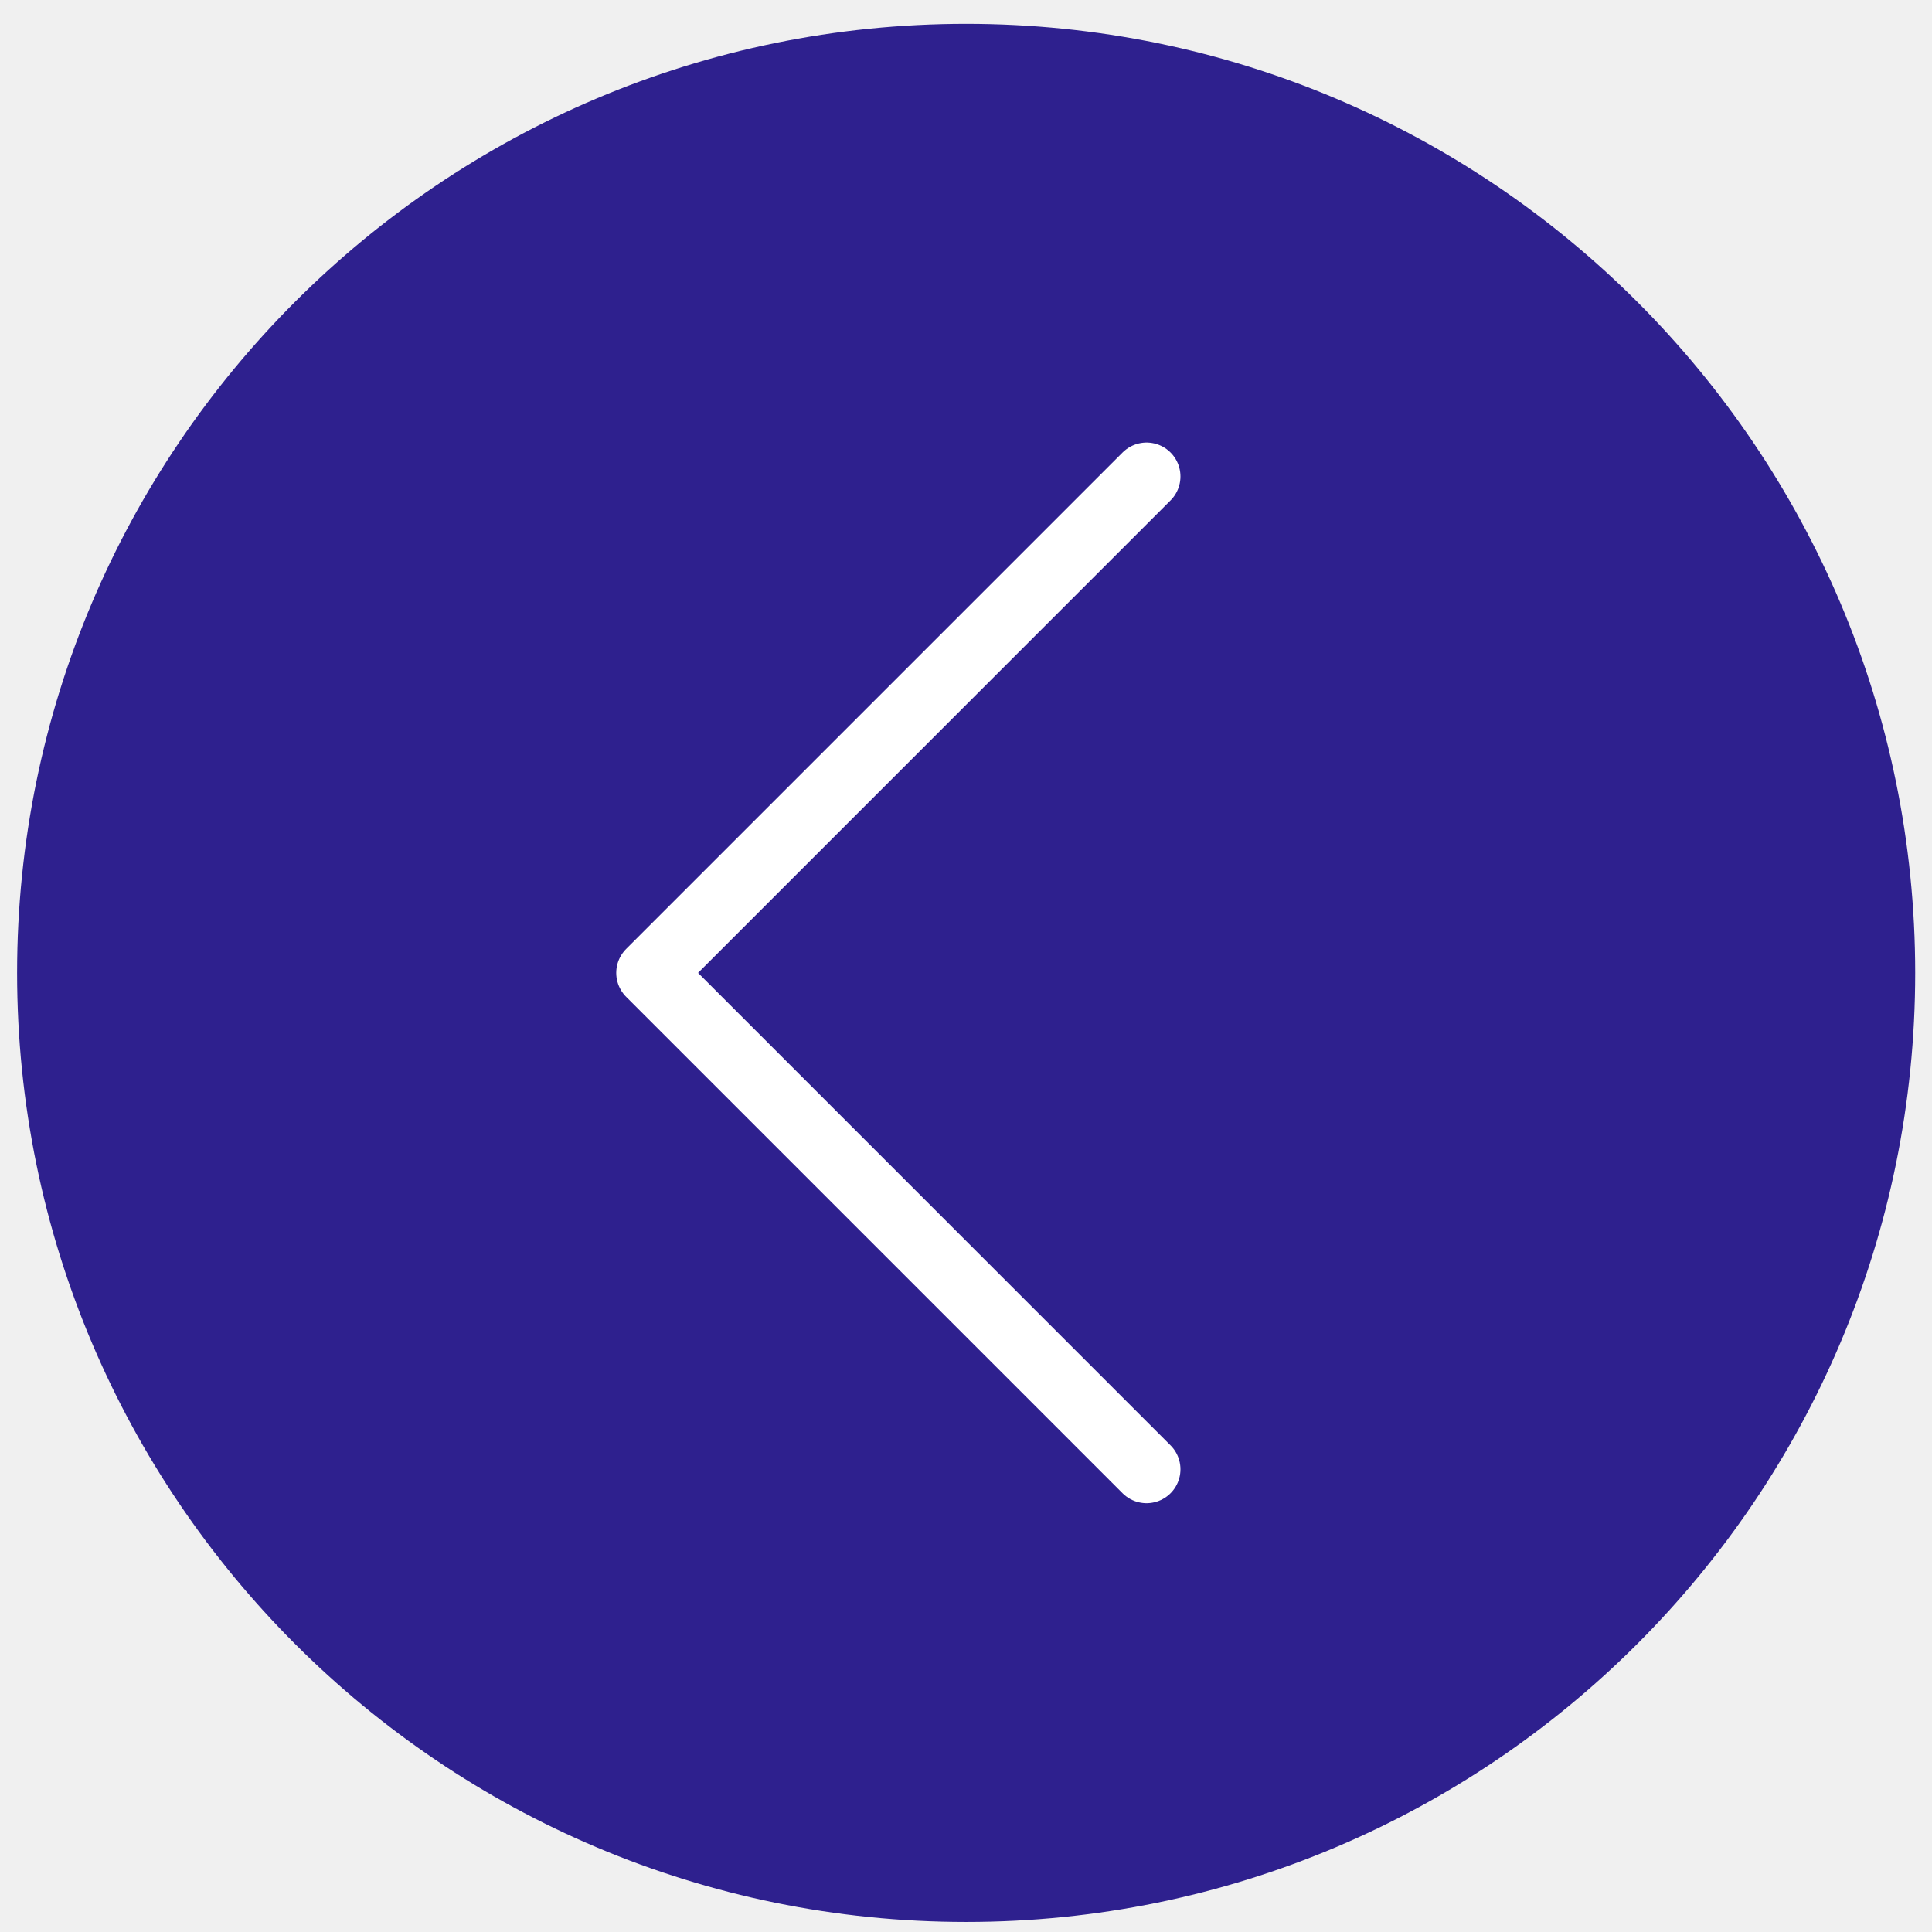
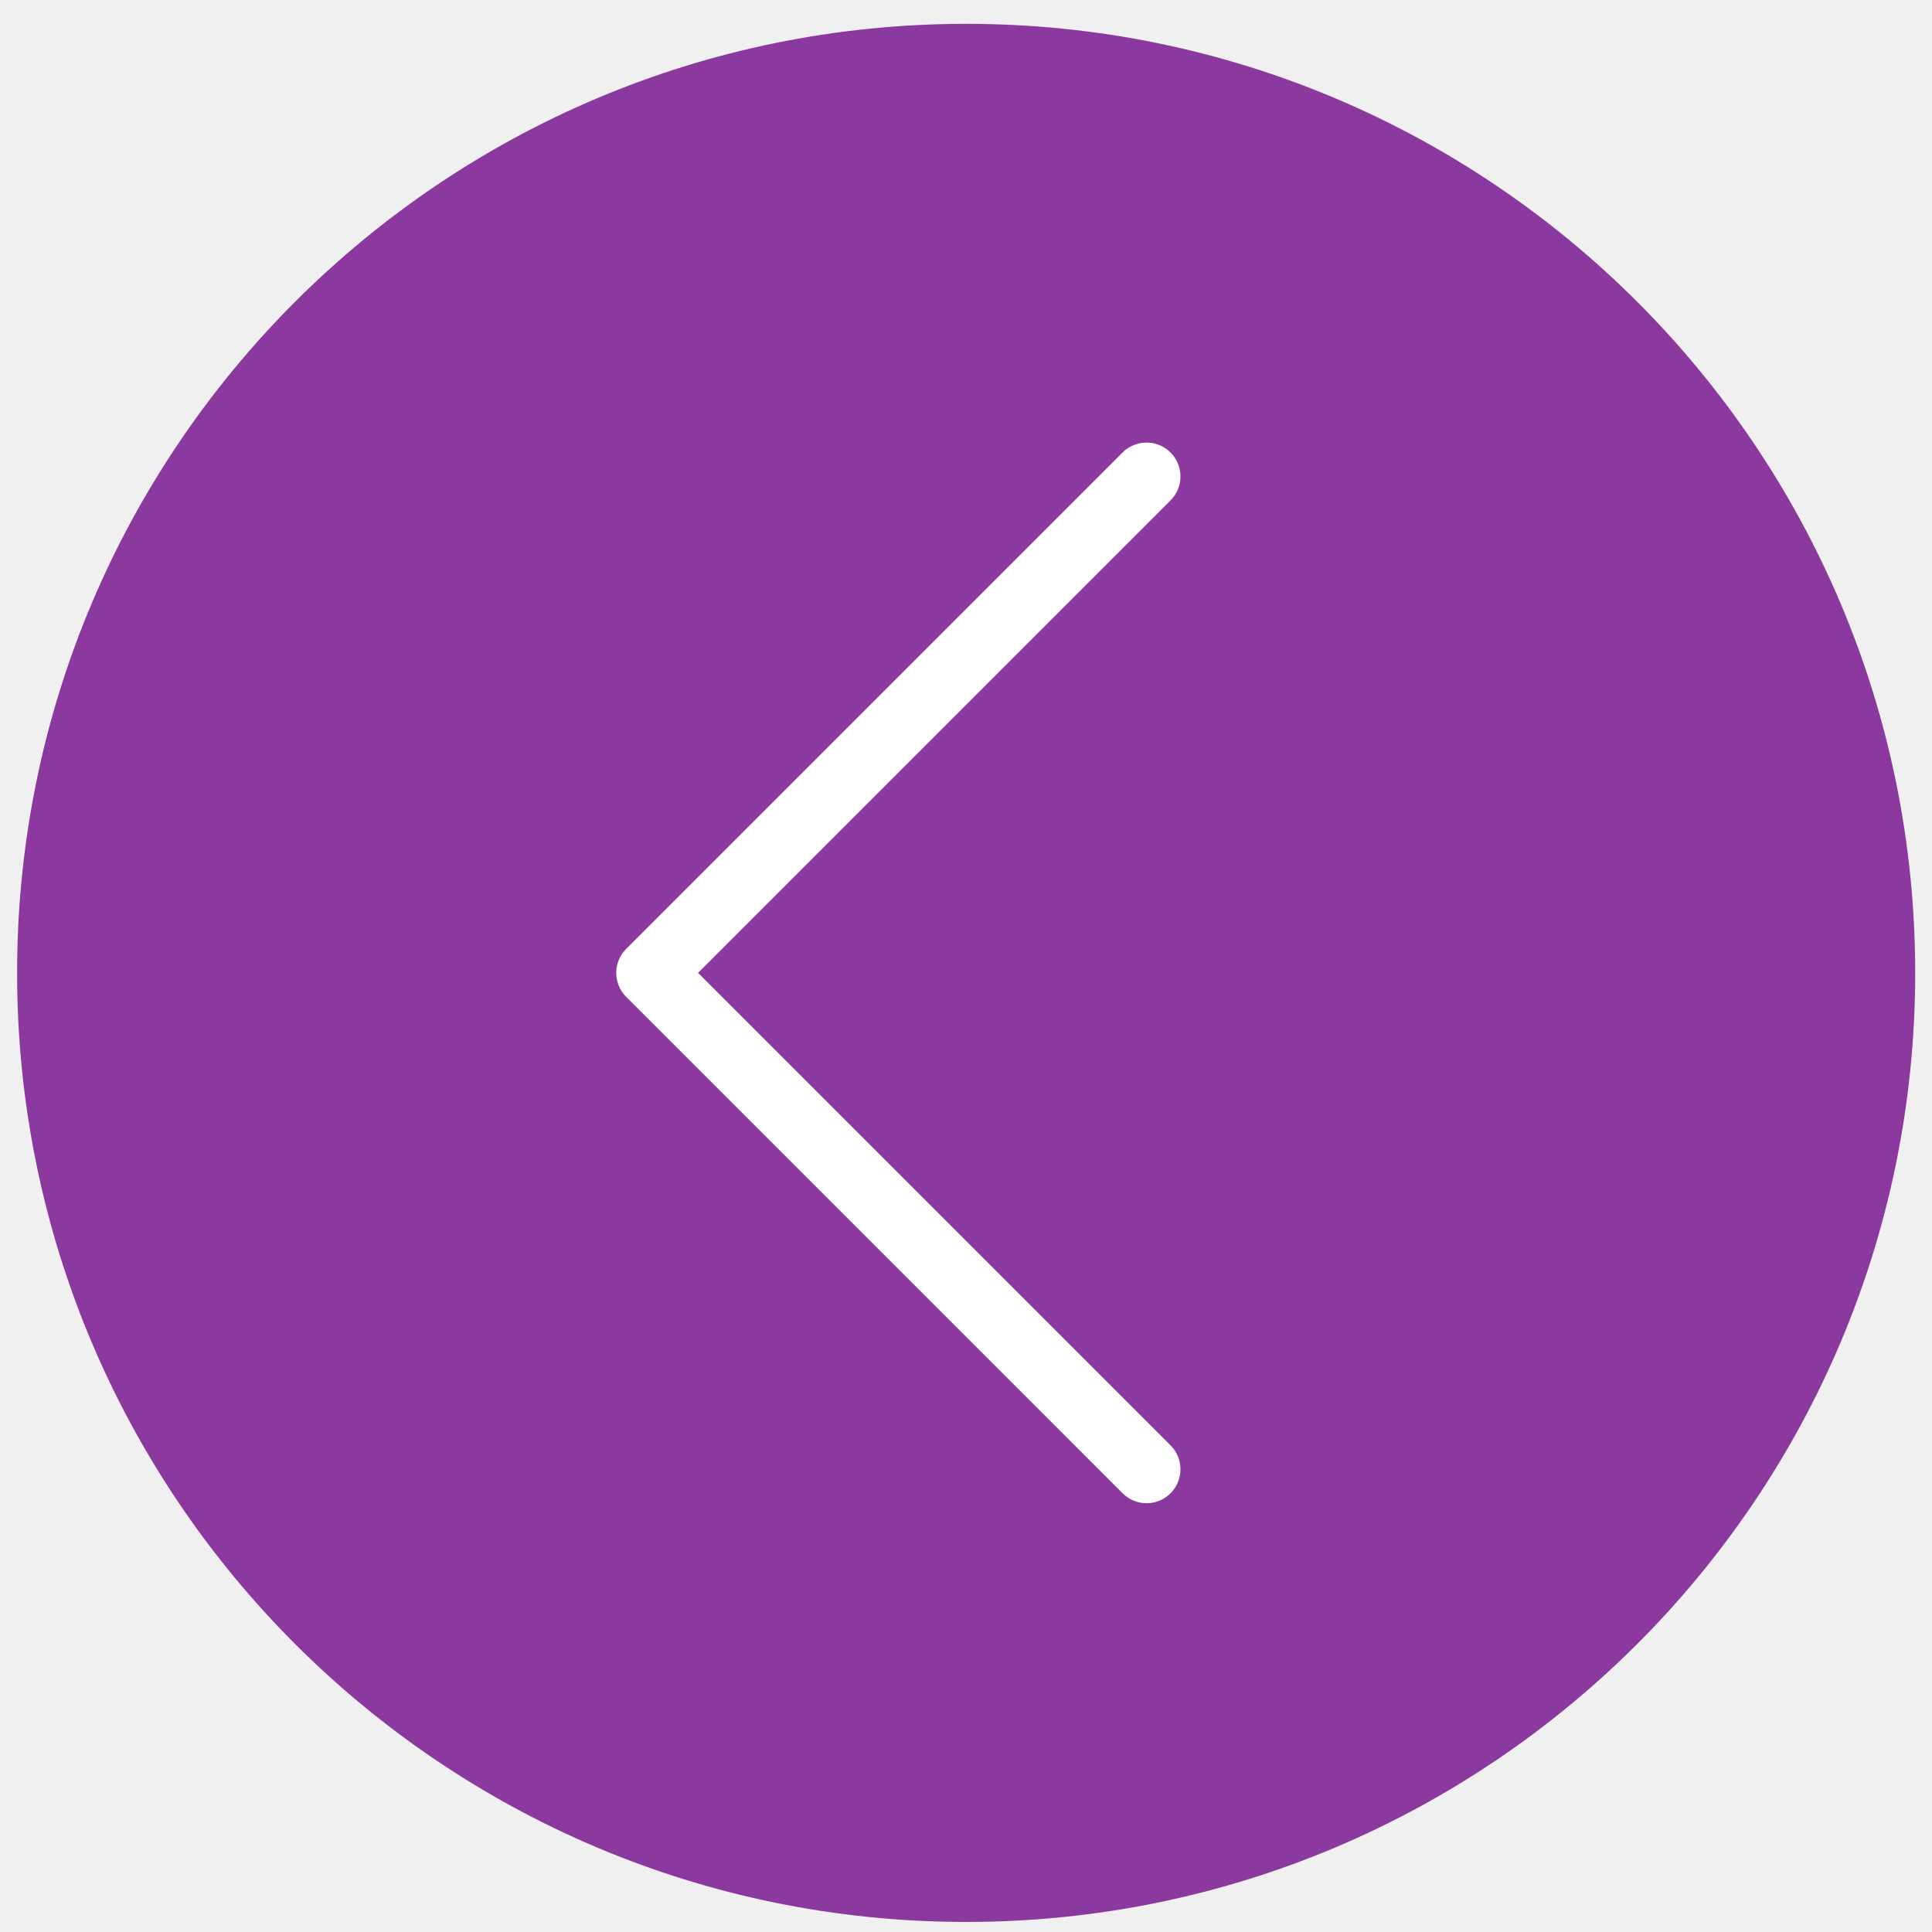
<svg xmlns="http://www.w3.org/2000/svg" width="57" height="57" viewBox="0 0 57 57" fill="none">
-   <circle cx="28" cy="28" r="28" transform="matrix(-1 0 0 1 56.5044 0.703125)" fill="#2E208E" />
+   <circle cx="28" cy="28" r="28" transform="matrix(-1 0 0 1 56.5044 0.703125)" fill="#8b399f" />
  <path d="M33.827 14.057L19.181 28.703L33.827 43.349" stroke="white" stroke-width="2" stroke-linecap="round" stroke-linejoin="round" />
</svg>
